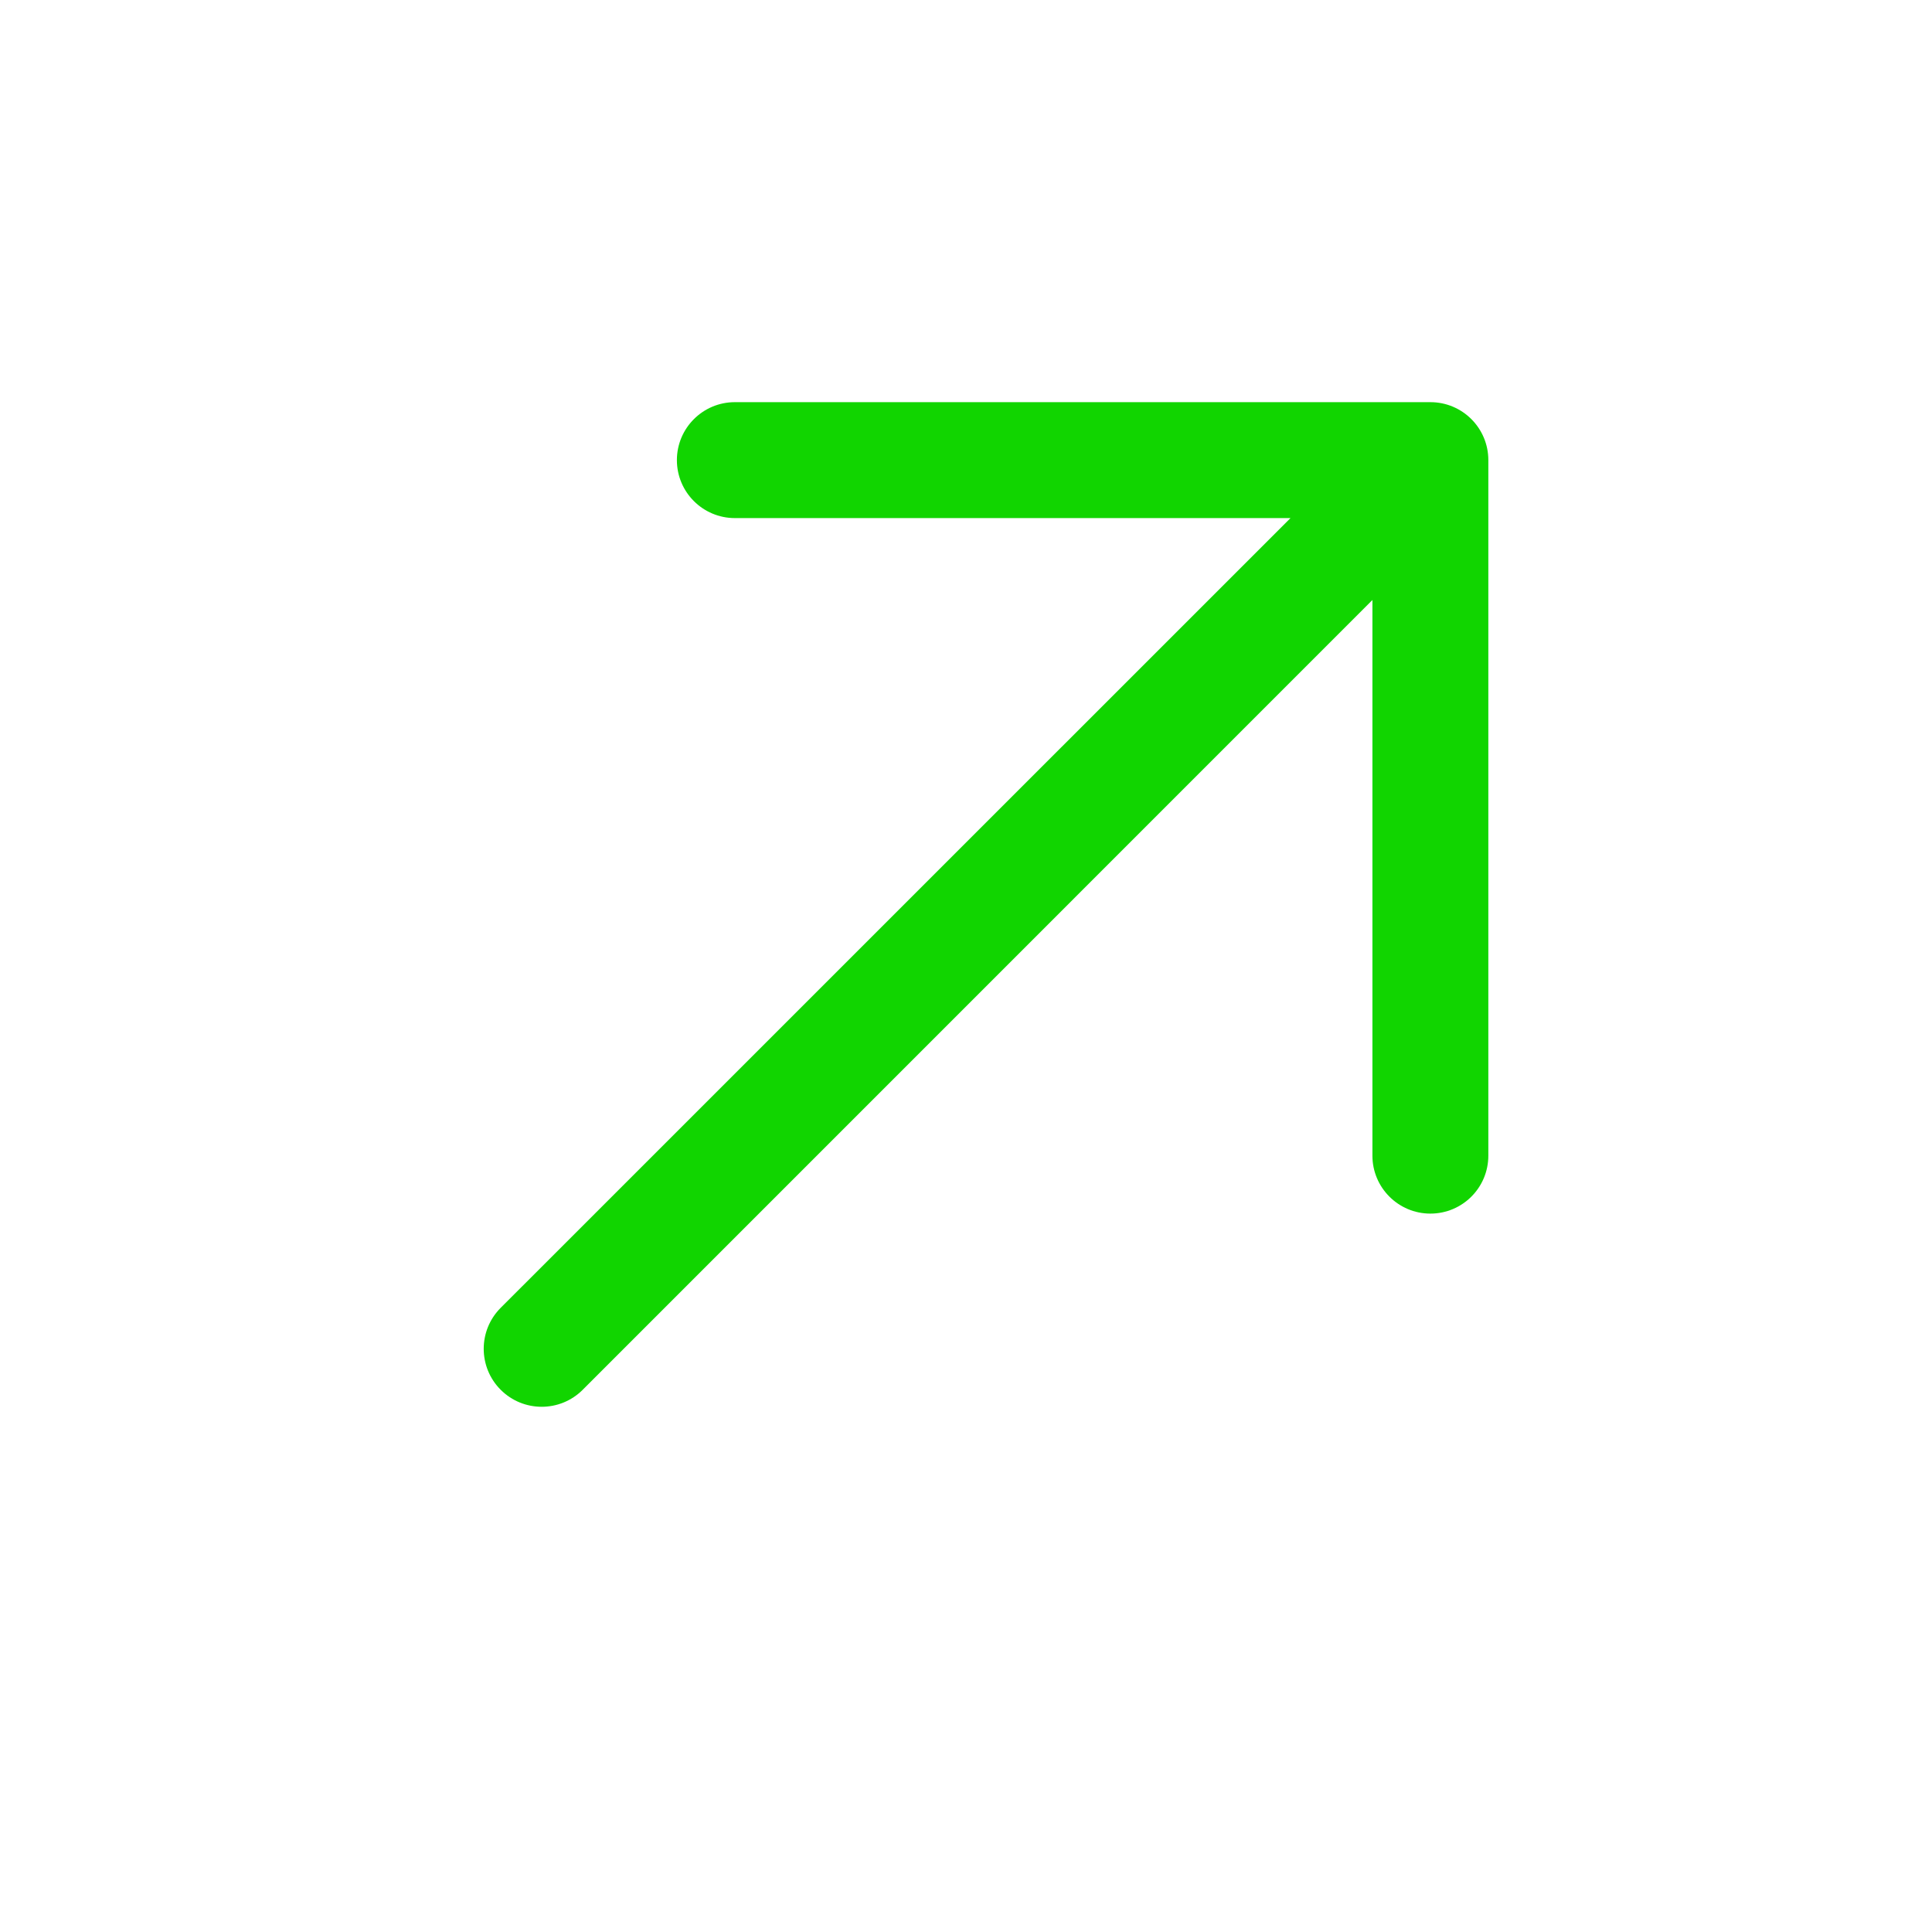
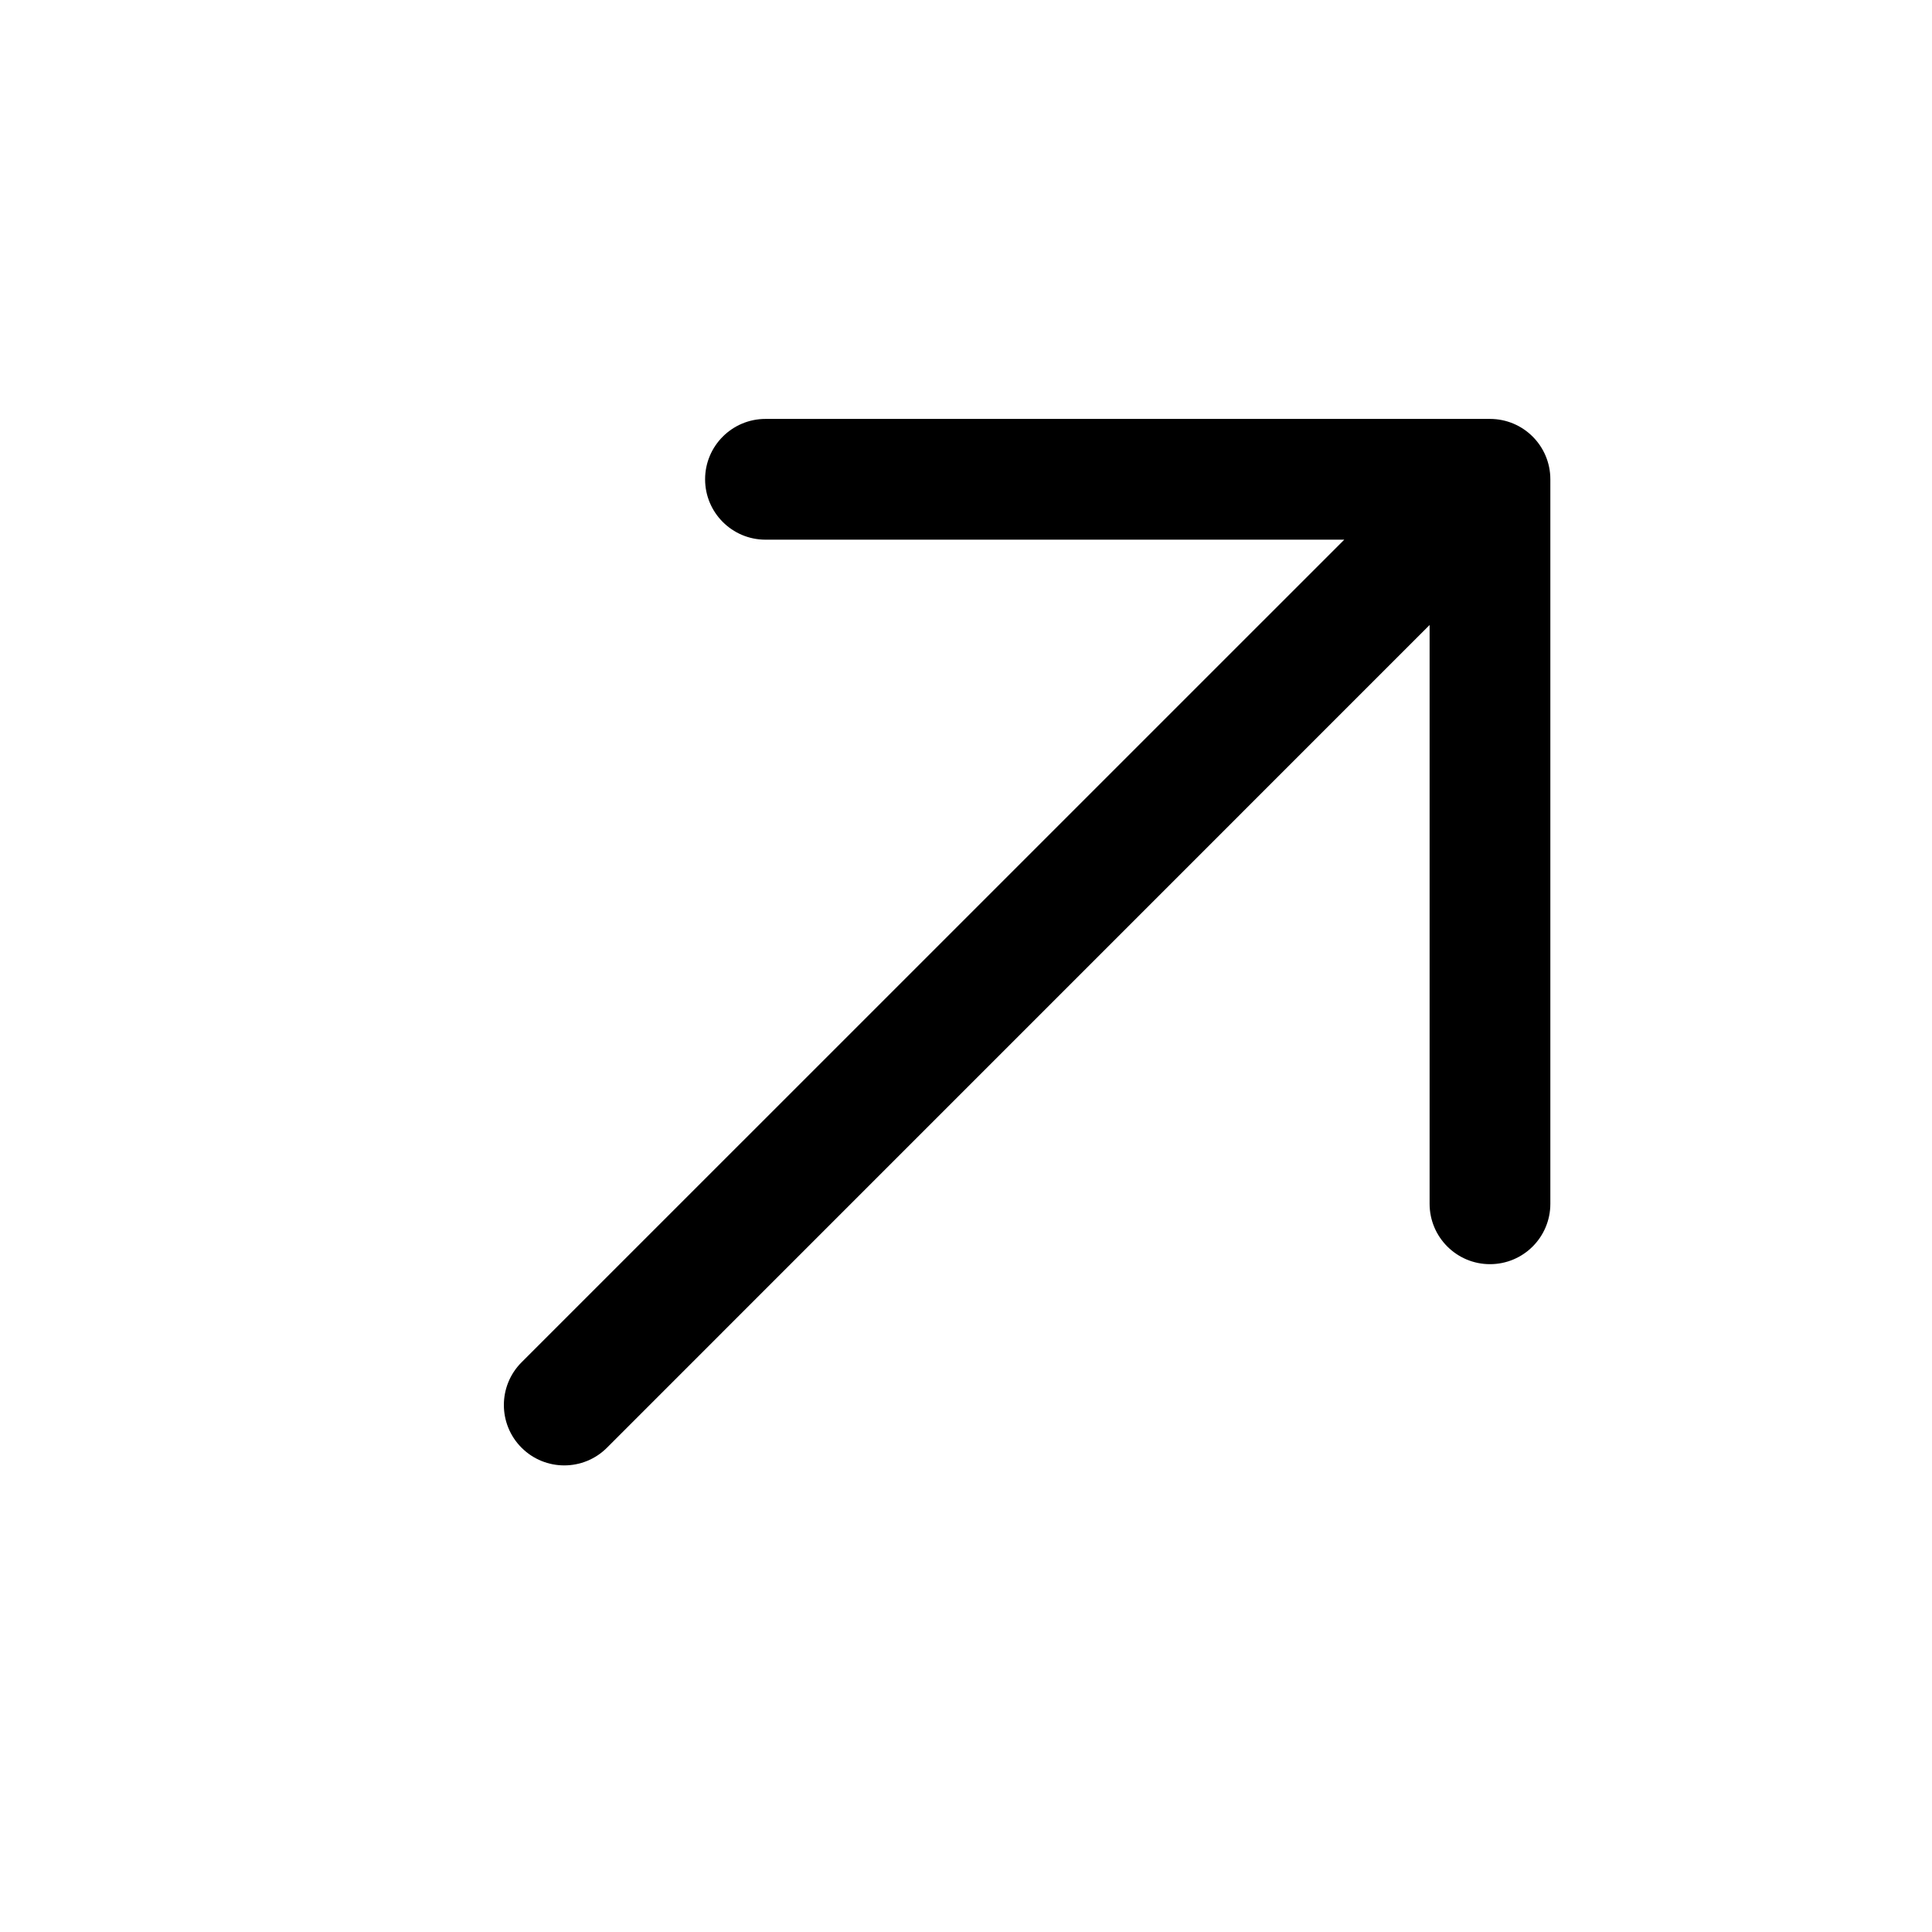
- <svg xmlns="http://www.w3.org/2000/svg" width="25" height="25" viewBox="0 0 25 25" fill="current">
-   <path fill-rule="evenodd" clip-rule="evenodd" d="M18.509 15.704C18.924 15.704 19.259 15.368 19.259 14.954L19.259 5.954C19.259 5.54 18.924 5.204 18.509 5.204L9.509 5.204C9.095 5.204 8.759 5.54 8.759 5.954C8.759 6.368 9.095 6.704 9.509 6.704L16.699 6.704L6.479 16.923C6.186 17.216 6.186 17.691 6.479 17.984C6.772 18.277 7.247 18.277 7.54 17.984L17.759 7.764L17.759 14.954C17.759 15.368 18.095 15.704 18.509 15.704Z" fill="#11D500" />
+ <svg xmlns="http://www.w3.org/2000/svg" width="24" height="24" viewBox="0 0 24 24" fill="current">
+   <path fill-rule="evenodd" clip-rule="evenodd" d="M18.509 15.704C18.924 15.704 19.259 15.368 19.259 14.954L19.259 5.954C19.259 5.54 18.924 5.204 18.509 5.204L9.509 5.204C9.095 5.204 8.759 5.54 8.759 5.954C8.759 6.368 9.095 6.704 9.509 6.704L16.699 6.704L6.479 16.923C6.186 17.216 6.186 17.691 6.479 17.984C6.772 18.277 7.247 18.277 7.54 17.984L17.759 7.764L17.759 14.954C17.759 15.368 18.095 15.704 18.509 15.704Z" />
</svg>
